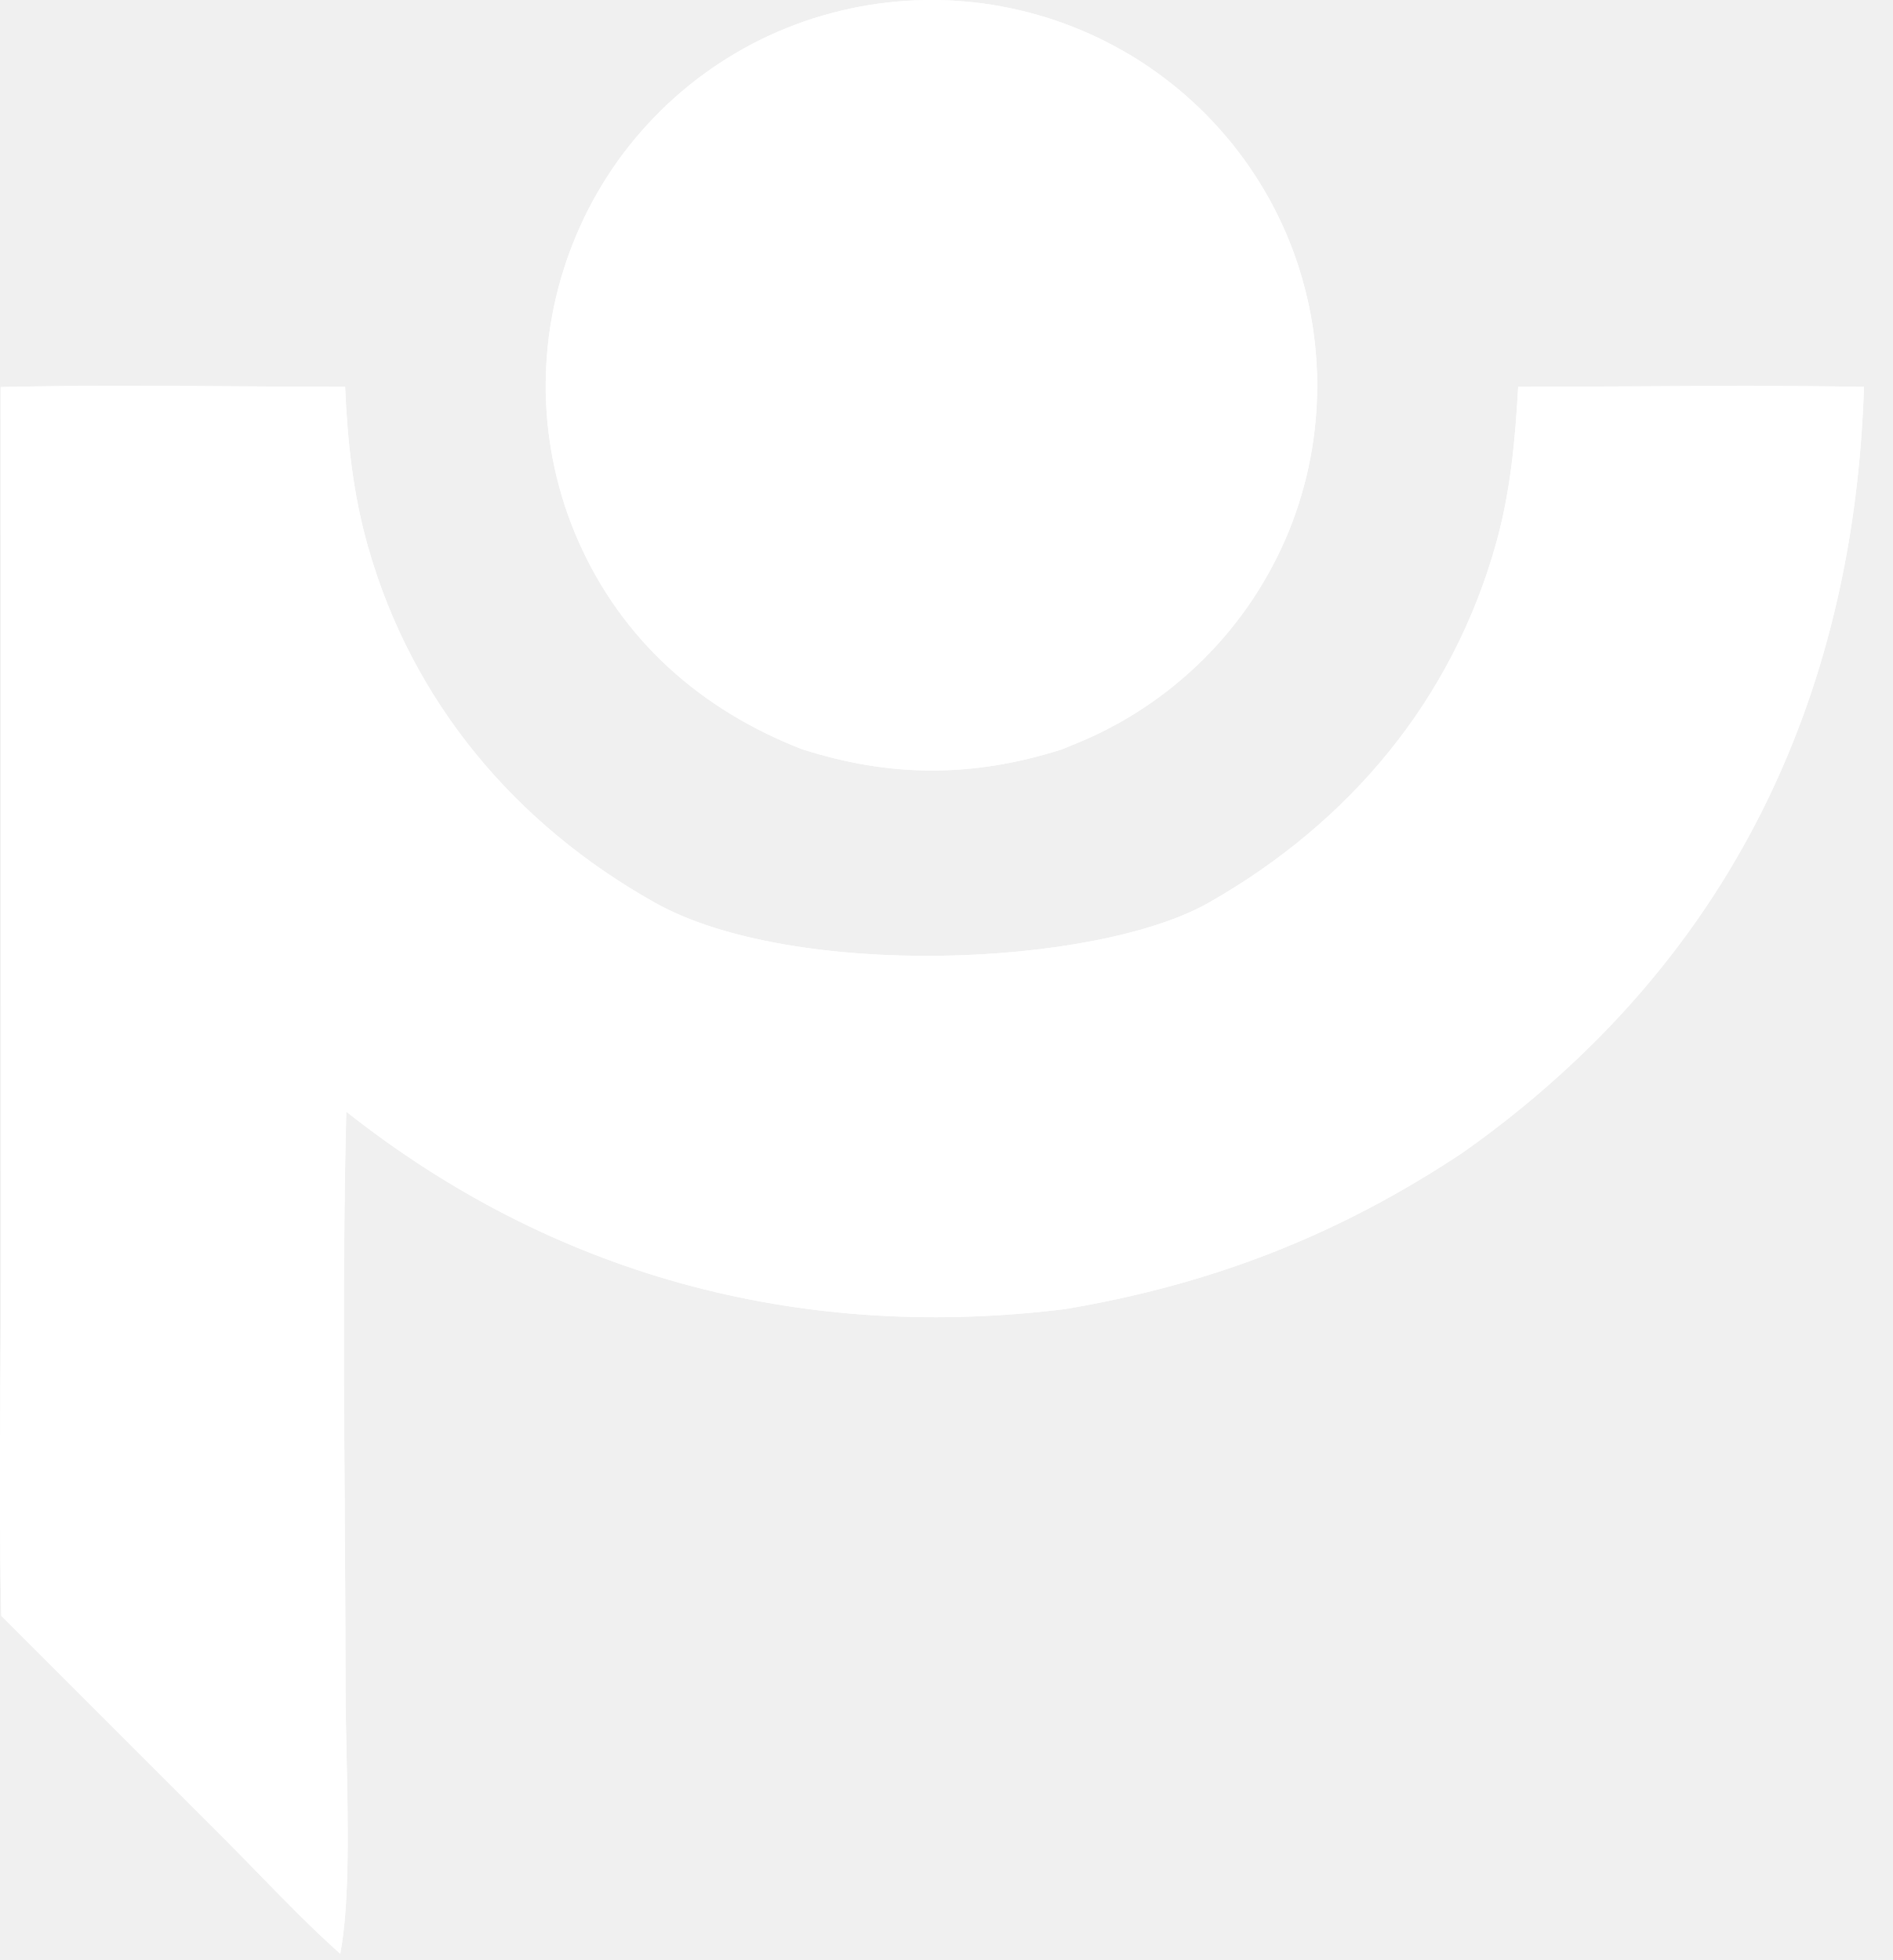
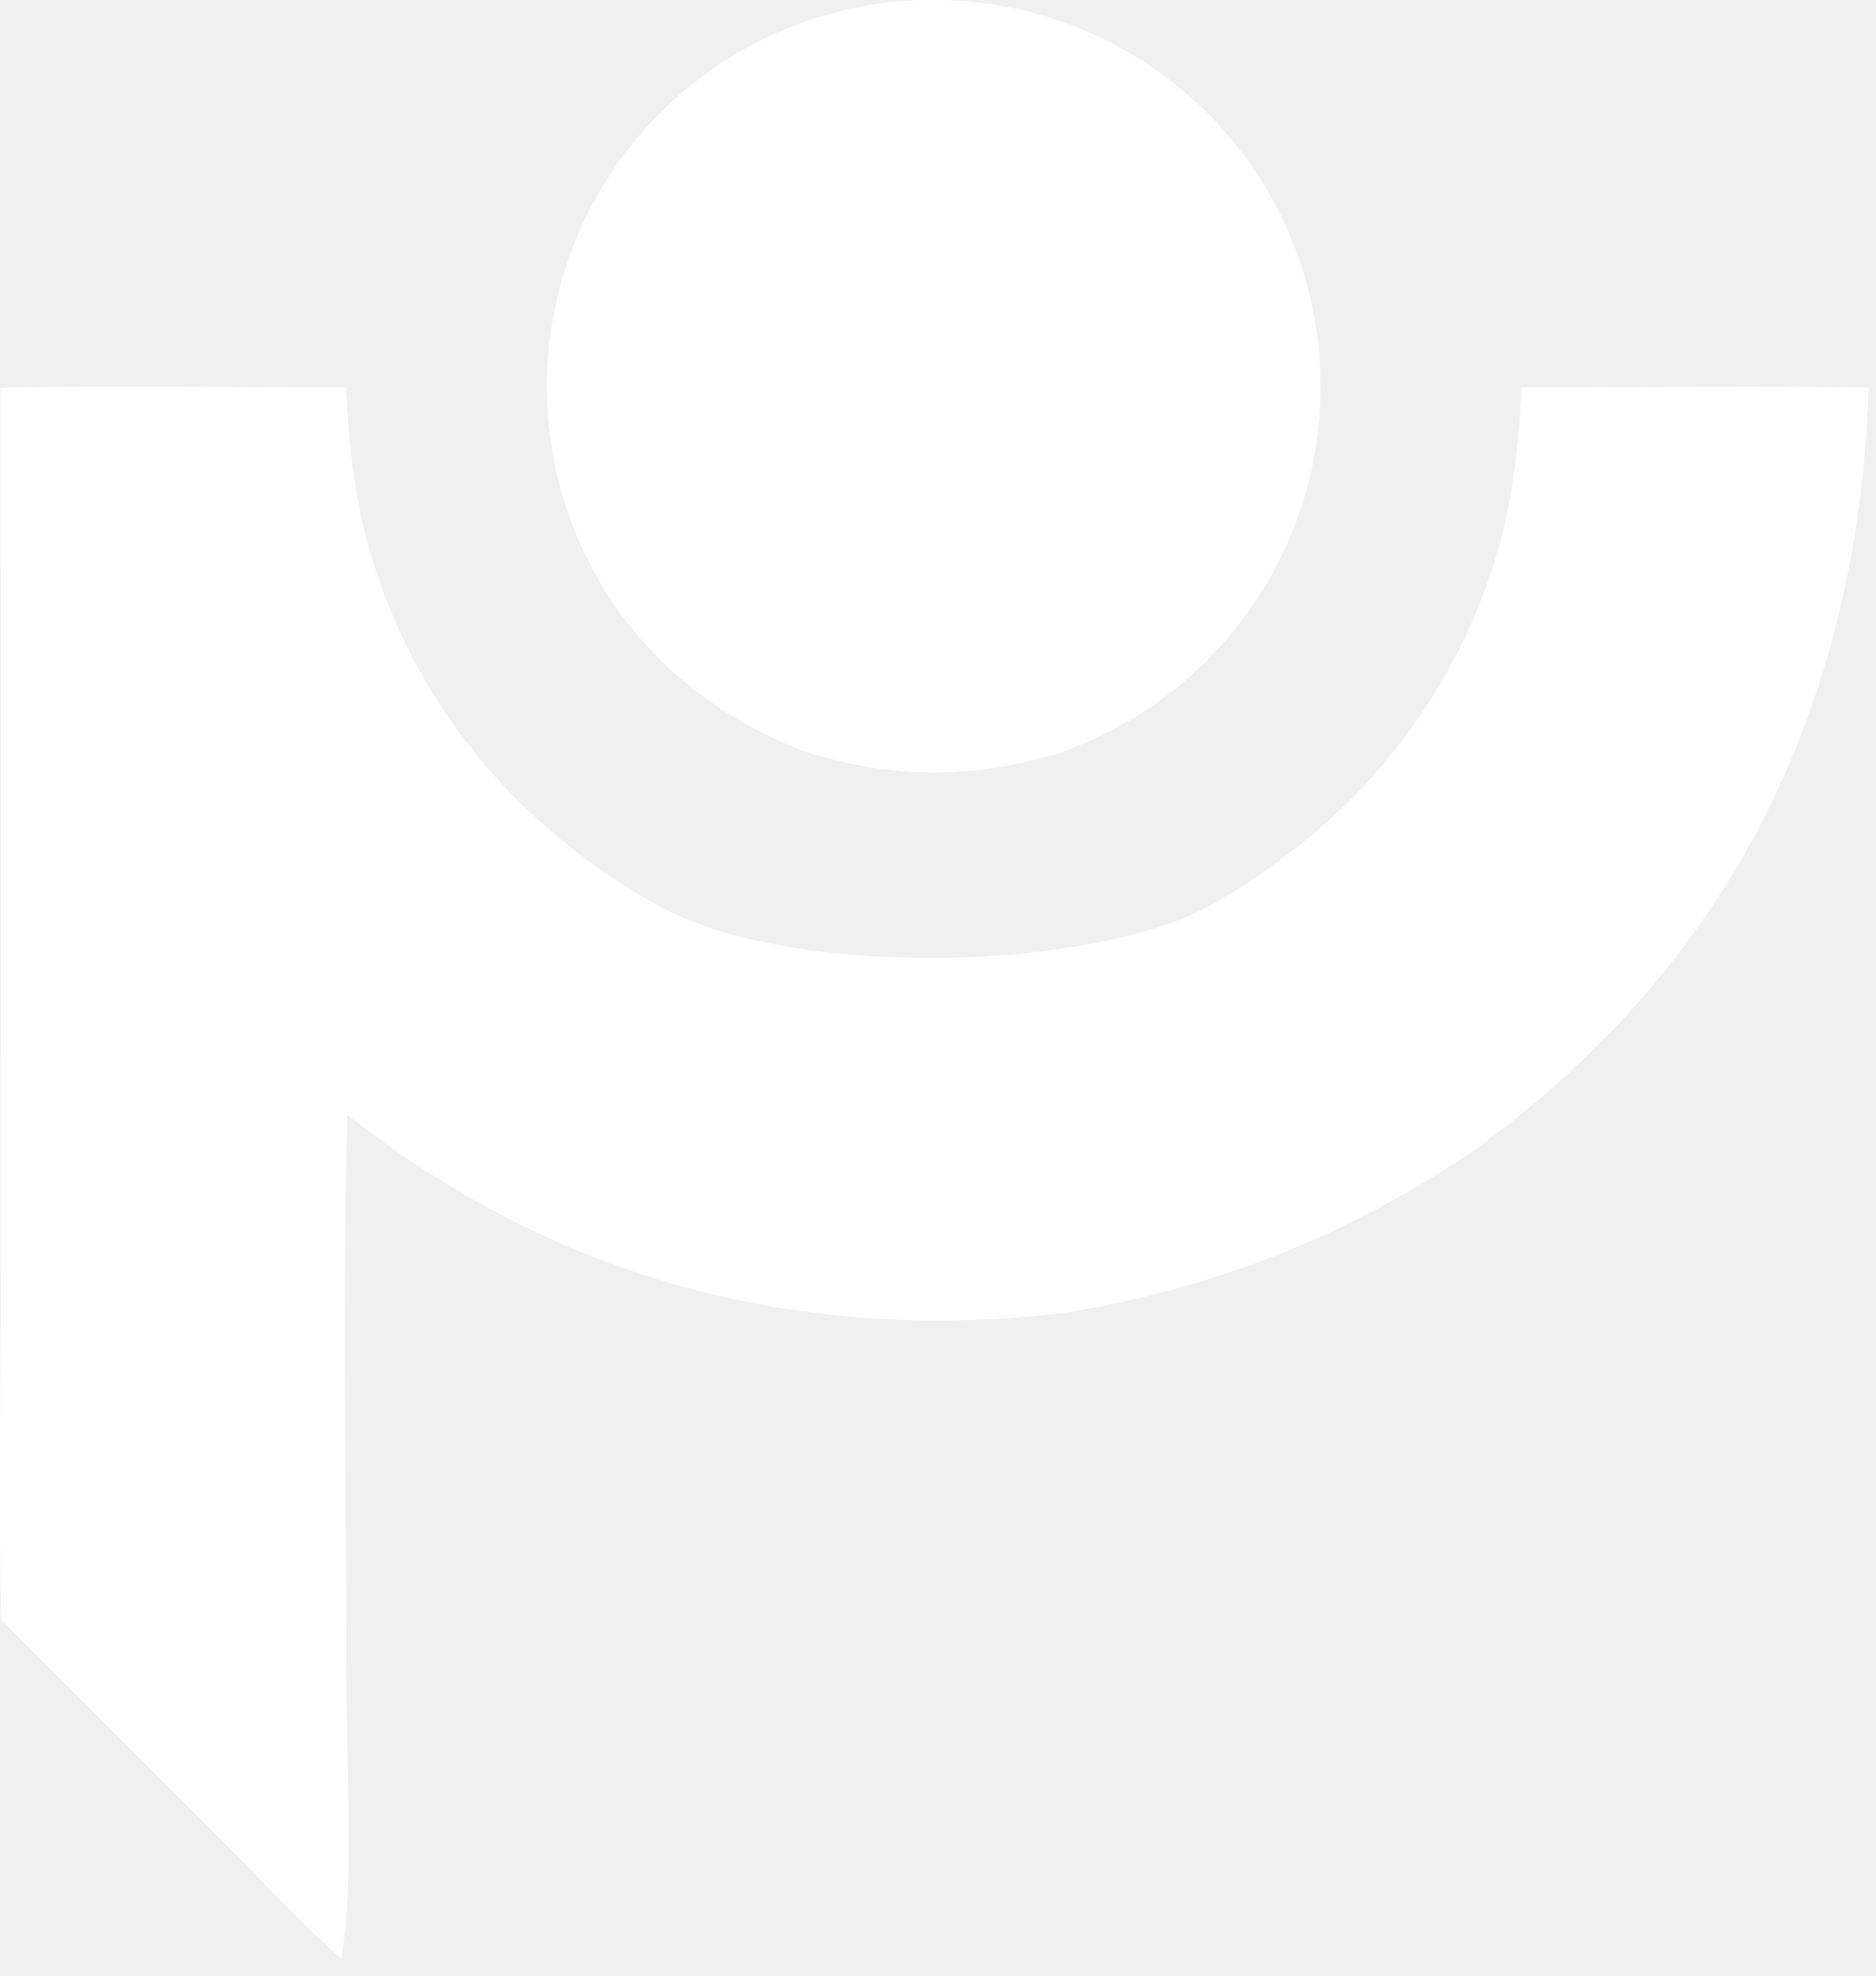
- <svg xmlns="http://www.w3.org/2000/svg" width="28" height="29" viewBox="0 0 28 29" fill="none">
-   <path d="M11.855 11.082C10.373 10.503 9.21 9.481 8.559 8.014C8.521 7.928 8.485 7.841 8.451 7.752C8.417 7.664 8.386 7.575 8.356 7.486C8.327 7.396 8.3 7.306 8.275 7.215C8.25 7.124 8.227 7.032 8.207 6.94C8.187 6.848 8.168 6.755 8.153 6.662C8.137 6.569 8.124 6.476 8.112 6.382C8.101 6.289 8.092 6.195 8.086 6.101C8.079 6.007 8.075 5.912 8.073 5.818C8.072 5.724 8.072 5.629 8.075 5.535C8.078 5.441 8.083 5.347 8.091 5.253C8.098 5.159 8.108 5.065 8.12 4.971C8.132 4.878 8.147 4.784 8.164 4.692C8.18 4.599 8.199 4.506 8.221 4.415C8.242 4.323 8.266 4.231 8.292 4.141C8.318 4.05 8.346 3.96 8.376 3.871C8.406 3.781 8.439 3.693 8.474 3.605C8.508 3.518 8.544 3.432 8.583 3.347C8.621 3.262 8.662 3.178 8.704 3.095C8.747 3.012 8.791 2.93 8.838 2.849C8.885 2.768 8.933 2.688 8.984 2.61C9.034 2.531 9.087 2.454 9.141 2.378C9.195 2.302 9.251 2.228 9.309 2.155C9.367 2.082 9.427 2.01 9.489 1.94C9.55 1.87 9.614 1.801 9.678 1.734C9.743 1.667 9.81 1.601 9.878 1.537C9.946 1.474 10.016 1.412 10.087 1.351C10.158 1.291 10.231 1.232 10.305 1.175C10.379 1.119 10.454 1.064 10.531 1.01C10.608 0.957 10.686 0.906 10.765 0.857C10.844 0.808 10.925 0.76 11.006 0.715C11.088 0.67 11.171 0.626 11.254 0.585C11.338 0.544 11.423 0.505 11.508 0.468C11.594 0.431 11.681 0.396 11.769 0.363C11.856 0.33 11.944 0.3 12.033 0.271C12.123 0.243 12.212 0.217 12.303 0.193C12.393 0.169 12.484 0.147 12.575 0.127C12.667 0.108 12.758 0.09 12.851 0.075C12.943 0.06 13.036 0.047 13.128 0.037C13.221 0.026 13.314 0.018 13.408 0.012C13.501 0.006 13.594 0.002 13.688 0.001C13.781 -0.001 13.875 0 13.968 0.003C14.062 0.006 14.155 0.012 14.248 0.02C14.341 0.027 14.434 0.037 14.527 0.049C14.62 0.062 14.712 0.076 14.804 0.093C14.896 0.11 14.987 0.129 15.078 0.15C15.169 0.171 15.26 0.195 15.35 0.221C15.44 0.246 15.529 0.274 15.617 0.304C15.706 0.334 15.793 0.366 15.88 0.401C15.968 0.435 16.054 0.472 16.139 0.51C16.225 0.549 16.309 0.59 16.392 0.633C16.476 0.676 16.558 0.721 16.639 0.767C16.72 0.814 16.8 0.863 16.879 0.914C16.958 0.965 17.035 1.018 17.111 1.072C17.187 1.127 17.262 1.184 17.335 1.242C17.409 1.3 17.481 1.36 17.551 1.422C17.621 1.484 17.69 1.548 17.758 1.613C17.825 1.678 17.89 1.745 17.954 1.814C18.018 1.882 18.081 1.952 18.141 2.024C18.202 2.095 18.26 2.168 18.317 2.243C18.374 2.317 18.429 2.393 18.482 2.47C18.535 2.548 18.587 2.626 18.636 2.706C18.685 2.786 18.733 2.866 18.778 2.948C18.823 3.03 18.867 3.114 18.908 3.198C18.949 3.282 18.988 3.367 19.025 3.453C19.062 3.54 19.097 3.627 19.13 3.716C19.162 3.804 19.193 3.893 19.221 3.983C19.249 4.073 19.275 4.164 19.299 4.255C19.323 4.346 19.344 4.438 19.364 4.53C19.383 4.622 19.4 4.715 19.415 4.808C19.429 4.901 19.442 4.994 19.452 5.088C19.462 5.182 19.47 5.276 19.475 5.37C19.481 5.464 19.484 5.558 19.485 5.652C19.486 5.746 19.484 5.84 19.48 5.935C19.477 6.029 19.471 6.123 19.462 6.217C19.454 6.31 19.443 6.404 19.43 6.497C19.417 6.591 19.402 6.684 19.384 6.776C19.366 6.869 19.347 6.961 19.325 7.052C19.302 7.144 19.278 7.235 19.251 7.325C19.225 7.416 19.196 7.505 19.165 7.594C19.134 7.683 19.101 7.772 19.065 7.859C19.029 7.947 18.991 8.035 18.95 8.122C18.91 8.208 18.867 8.294 18.822 8.378C18.777 8.463 18.73 8.546 18.681 8.628C18.632 8.71 18.581 8.791 18.528 8.871C18.475 8.951 18.42 9.029 18.363 9.106C18.305 9.182 18.247 9.258 18.186 9.332C18.125 9.406 18.062 9.478 17.998 9.549C17.934 9.619 17.867 9.689 17.8 9.756C17.732 9.824 17.662 9.889 17.591 9.953C17.52 10.017 17.447 10.079 17.373 10.14C17.299 10.2 17.223 10.259 17.146 10.315C17.069 10.372 16.99 10.426 16.91 10.479C16.831 10.532 16.749 10.582 16.667 10.631C16.584 10.68 16.501 10.726 16.416 10.77C16.331 10.815 16.246 10.857 16.159 10.897C16.072 10.937 15.984 10.975 15.895 11.011C15.831 11.038 15.766 11.064 15.701 11.09C14.39 11.506 13.162 11.505 11.855 11.082Z" fill="white" />
-   <path fill-rule="evenodd" clip-rule="evenodd" d="M3.516 5.716H3.516C2.347 5.708 1.176 5.7 0.01 5.727L0.017 18.31C0.017 18.916 0.013 19.523 0.008 20.131C-0 21.39 -0.009 22.651 0.019 23.907L3.311 27.2C3.482 27.371 3.652 27.546 3.823 27.721C4.218 28.127 4.615 28.535 5.033 28.907C5.175 28.168 5.148 26.951 5.126 25.936C5.119 25.605 5.112 25.295 5.112 25.03C5.111 24.173 5.105 23.316 5.1 22.457C5.1 22.457 5.1 22.457 5.1 22.457C5.086 20.453 5.073 18.447 5.122 16.448C8.174 18.861 11.781 19.832 15.639 19.383C15.68 19.378 15.722 19.373 15.764 19.368C17.936 19 19.795 18.277 21.629 17.06C22.217 16.647 22.773 16.194 23.296 15.701C26.139 13.02 27.449 9.574 27.573 5.724C26.424 5.704 25.272 5.71 24.12 5.717C24.12 5.717 24.12 5.717 24.12 5.717C23.566 5.72 23.012 5.722 22.458 5.723C22.414 6.504 22.345 7.268 22.135 8.025C21.49 10.351 19.969 12.167 17.886 13.353C16.195 14.316 11.71 14.492 9.686 13.355C7.622 12.197 6.097 10.386 5.445 8.094C5.222 7.314 5.14 6.531 5.105 5.723C4.576 5.723 4.046 5.719 3.516 5.716L3.516 5.716Z" fill="white" />
-   <path fill-rule="evenodd" clip-rule="evenodd" d="M11.855 11.082C10.373 10.503 9.21 9.481 8.559 8.014C8.521 7.928 8.485 7.841 8.451 7.752C8.417 7.664 8.386 7.575 8.356 7.486C8.327 7.396 8.3 7.306 8.275 7.215C8.25 7.124 8.227 7.032 8.207 6.94C8.187 6.848 8.168 6.755 8.153 6.662C8.137 6.569 8.124 6.476 8.112 6.382C8.101 6.289 8.092 6.195 8.086 6.101C8.079 6.007 8.075 5.912 8.073 5.818C8.072 5.724 8.072 5.629 8.075 5.535C8.078 5.441 8.083 5.347 8.091 5.253C8.098 5.159 8.108 5.065 8.12 4.971C8.132 4.878 8.147 4.784 8.164 4.692C8.18 4.599 8.199 4.506 8.221 4.415C8.242 4.323 8.266 4.231 8.292 4.141C8.318 4.05 8.346 3.96 8.376 3.871C8.406 3.781 8.439 3.693 8.474 3.605C8.508 3.518 8.544 3.432 8.583 3.347C8.621 3.262 8.662 3.178 8.704 3.095C8.747 3.012 8.791 2.93 8.838 2.849C8.885 2.768 8.933 2.688 8.984 2.61C9.034 2.531 9.087 2.454 9.141 2.378C9.195 2.302 9.251 2.228 9.309 2.155C9.367 2.082 9.427 2.01 9.489 1.94C9.55 1.87 9.614 1.801 9.678 1.734C9.743 1.667 9.81 1.601 9.878 1.537C9.946 1.474 10.016 1.412 10.087 1.351C10.158 1.291 10.231 1.232 10.305 1.175C10.379 1.119 10.454 1.064 10.531 1.01C10.608 0.957 10.686 0.906 10.765 0.857C10.844 0.808 10.925 0.76 11.006 0.715C11.088 0.67 11.171 0.626 11.254 0.585C11.338 0.544 11.423 0.505 11.508 0.468C11.594 0.431 11.681 0.396 11.769 0.363C11.856 0.33 11.944 0.3 12.033 0.271C12.123 0.243 12.212 0.217 12.303 0.193C12.393 0.169 12.484 0.147 12.575 0.127C12.667 0.108 12.758 0.09 12.851 0.075C12.943 0.06 13.036 0.047 13.128 0.037C13.221 0.026 13.314 0.018 13.408 0.012C13.501 0.006 13.594 0.002 13.688 0.001C13.781 -0.001 13.875 0 13.968 0.003C14.062 0.006 14.155 0.012 14.248 0.02C14.341 0.027 14.434 0.037 14.527 0.049C14.62 0.062 14.712 0.076 14.804 0.093C14.896 0.11 14.987 0.129 15.078 0.15C15.169 0.171 15.26 0.195 15.35 0.221C15.44 0.246 15.529 0.274 15.617 0.304C15.706 0.334 15.793 0.366 15.88 0.401C15.968 0.435 16.054 0.472 16.139 0.51C16.225 0.549 16.309 0.59 16.392 0.633C16.476 0.676 16.558 0.721 16.639 0.767C16.72 0.814 16.8 0.863 16.879 0.914C16.958 0.965 17.035 1.018 17.111 1.072C17.187 1.127 17.262 1.184 17.335 1.242C17.409 1.3 17.481 1.36 17.551 1.422C17.621 1.484 17.69 1.548 17.758 1.613C17.825 1.678 17.89 1.745 17.954 1.814C18.018 1.882 18.081 1.952 18.141 2.024C18.202 2.095 18.26 2.168 18.317 2.243C18.374 2.317 18.429 2.393 18.482 2.47C18.535 2.548 18.587 2.626 18.636 2.706C18.685 2.786 18.733 2.866 18.778 2.948C18.823 3.03 18.867 3.114 18.908 3.198C18.949 3.282 18.988 3.367 19.025 3.453C19.062 3.54 19.097 3.627 19.13 3.716C19.162 3.804 19.193 3.893 19.221 3.983C19.249 4.073 19.275 4.164 19.299 4.255C19.323 4.346 19.344 4.438 19.364 4.53C19.383 4.622 19.4 4.715 19.415 4.808C19.429 4.901 19.442 4.994 19.452 5.088C19.462 5.182 19.47 5.276 19.475 5.37C19.481 5.464 19.484 5.558 19.485 5.652C19.486 5.746 19.484 5.84 19.48 5.935C19.477 6.029 19.471 6.123 19.462 6.217C19.454 6.31 19.443 6.404 19.43 6.497C19.417 6.591 19.402 6.684 19.384 6.776C19.366 6.869 19.347 6.961 19.325 7.052C19.302 7.144 19.278 7.235 19.251 7.325C19.225 7.416 19.196 7.505 19.165 7.594C19.134 7.683 19.101 7.772 19.065 7.859C19.029 7.947 18.991 8.035 18.95 8.122C18.91 8.208 18.867 8.294 18.822 8.378C18.777 8.463 18.73 8.546 18.681 8.628C18.632 8.71 18.581 8.791 18.528 8.871C18.475 8.951 18.42 9.029 18.363 9.106C18.305 9.182 18.247 9.258 18.186 9.332C18.125 9.406 18.062 9.478 17.998 9.549C17.934 9.619 17.867 9.689 17.8 9.756C17.732 9.824 17.662 9.889 17.591 9.953C17.52 10.017 17.447 10.079 17.373 10.14C17.299 10.2 17.223 10.259 17.146 10.315C17.069 10.372 16.99 10.426 16.91 10.479C16.831 10.532 16.749 10.582 16.667 10.631C16.584 10.68 16.501 10.726 16.416 10.77C16.331 10.815 16.246 10.857 16.159 10.897C16.072 10.937 15.984 10.975 15.895 11.011C15.831 11.038 15.766 11.064 15.701 11.09C14.39 11.506 13.162 11.505 11.855 11.082ZM9.686 13.355C7.622 12.197 6.097 10.386 5.445 8.094C5.222 7.314 5.14 6.531 5.105 5.723C4.576 5.723 4.046 5.719 3.516 5.716L3.516 5.716H3.516C2.347 5.708 1.176 5.7 0.01 5.727L0.017 18.31C0.017 18.916 0.013 19.523 0.008 20.131C-0 21.39 -0.009 22.651 0.019 23.907L3.311 27.2C3.482 27.371 3.652 27.546 3.823 27.721C4.218 28.127 4.615 28.535 5.033 28.907C5.175 28.168 5.148 26.951 5.126 25.936C5.119 25.605 5.112 25.295 5.112 25.03C5.111 24.173 5.105 23.316 5.1 22.457L5.1 22.457C5.086 20.453 5.073 18.447 5.122 16.448C8.174 18.861 11.781 19.832 15.639 19.383C15.68 19.378 15.722 19.373 15.764 19.368C17.936 19 19.795 18.277 21.629 17.06C22.217 16.647 22.773 16.194 23.296 15.701C26.139 13.02 27.449 9.574 27.573 5.724C26.424 5.704 25.272 5.71 24.12 5.717L24.12 5.717C23.566 5.72 23.012 5.722 22.458 5.723C22.414 6.504 22.345 7.268 22.135 8.025C21.49 10.351 19.969 12.167 17.886 13.353C16.195 14.316 11.71 14.492 9.686 13.355Z" fill="white" />
+ <svg xmlns="http://www.w3.org/2000/svg" width="93" height="98" viewBox="0 0 93 98" fill="none">
+   <path d="M39.832 37.237C34.852 35.291 30.947 31.857 28.758 26.927C28.63 26.637 28.51 26.344 28.396 26.048C28.282 25.752 28.176 25.454 28.078 25.152C27.979 24.851 27.887 24.548 27.804 24.242C27.72 23.936 27.644 23.628 27.576 23.319C27.507 23.009 27.446 22.698 27.393 22.386C27.34 22.073 27.295 21.76 27.258 21.445C27.22 21.13 27.19 20.815 27.168 20.498C27.146 20.182 27.133 19.866 27.127 19.549C27.12 19.232 27.122 18.915 27.132 18.598C27.141 18.281 27.159 17.965 27.184 17.649C27.209 17.333 27.242 17.018 27.284 16.703C27.324 16.389 27.373 16.076 27.429 15.764C27.486 15.452 27.55 15.142 27.622 14.833C27.694 14.524 27.773 14.217 27.86 13.913C27.947 13.608 28.041 13.305 28.143 13.005C28.246 12.705 28.355 12.408 28.472 12.113C28.587 11.821 28.709 11.532 28.838 11.246C28.967 10.961 29.103 10.678 29.246 10.399C29.389 10.12 29.539 9.844 29.696 9.573C29.852 9.301 30.015 9.033 30.185 8.77C30.355 8.506 30.531 8.247 30.714 7.992C30.896 7.736 31.085 7.486 31.28 7.24C31.475 6.994 31.676 6.754 31.882 6.518C32.089 6.282 32.301 6.051 32.519 5.826C32.737 5.6 32.961 5.38 33.19 5.166C33.419 4.952 33.653 4.743 33.892 4.54C34.131 4.337 34.375 4.14 34.624 3.949C34.873 3.758 35.126 3.574 35.384 3.395C35.642 3.217 35.904 3.045 36.17 2.879C36.437 2.714 36.707 2.555 36.981 2.403C37.255 2.25 37.533 2.105 37.815 1.966C38.096 1.828 38.38 1.696 38.668 1.571C38.957 1.447 39.248 1.33 39.542 1.22C39.837 1.11 40.133 1.007 40.432 0.911C40.732 0.816 41.033 0.728 41.337 0.647C41.64 0.567 41.946 0.493 42.252 0.427C42.56 0.362 42.868 0.303 43.178 0.253C43.488 0.202 43.799 0.159 44.111 0.123C44.423 0.088 44.736 0.06 45.05 0.04C45.363 0.02 45.677 0.007 45.991 0.002C46.305 -0.002 46.619 0 46.933 0.011C47.247 0.021 47.56 0.04 47.873 0.066C48.186 0.092 48.498 0.125 48.81 0.166C49.121 0.208 49.432 0.256 49.74 0.313C50.05 0.369 50.357 0.433 50.663 0.505C50.969 0.576 51.273 0.655 51.575 0.741C51.877 0.827 52.176 0.921 52.474 1.022C52.771 1.123 53.066 1.231 53.358 1.347C53.651 1.462 53.941 1.585 54.228 1.715C54.515 1.845 54.798 1.983 55.078 2.127C55.358 2.271 55.635 2.421 55.907 2.579C56.18 2.736 56.449 2.901 56.713 3.072C56.978 3.242 57.238 3.42 57.494 3.603C57.749 3.787 58.001 3.977 58.247 4.173C58.494 4.369 58.735 4.571 58.972 4.779C59.208 4.987 59.439 5.201 59.665 5.42C59.891 5.639 60.112 5.864 60.327 6.094C60.542 6.324 60.751 6.56 60.954 6.8C61.157 7.041 61.355 7.286 61.546 7.536C61.737 7.786 61.922 8.041 62.101 8.301C62.279 8.56 62.452 8.824 62.617 9.092C62.783 9.359 62.942 9.631 63.094 9.907C63.246 10.182 63.392 10.462 63.531 10.744C63.669 11.027 63.801 11.313 63.925 11.603C64.049 11.894 64.166 12.188 64.275 12.485C64.385 12.782 64.488 13.082 64.582 13.384C64.677 13.686 64.765 13.99 64.845 14.296C64.925 14.603 64.997 14.911 65.062 15.22C65.126 15.53 65.184 15.842 65.233 16.154C65.282 16.467 65.324 16.781 65.358 17.096C65.392 17.41 65.418 17.726 65.437 18.042C65.455 18.358 65.466 18.674 65.469 18.991C65.472 19.307 65.467 19.624 65.454 19.94C65.441 20.256 65.421 20.572 65.393 20.888C65.364 21.203 65.328 21.518 65.285 21.831C65.241 22.145 65.19 22.457 65.131 22.768C65.071 23.079 65.005 23.388 64.93 23.696C64.856 24.004 64.774 24.309 64.685 24.613C64.595 24.917 64.499 25.218 64.394 25.517C64.29 25.816 64.178 26.113 64.06 26.406C63.938 26.703 63.809 26.998 63.673 27.289C63.536 27.58 63.392 27.867 63.241 28.151C63.091 28.435 62.933 28.715 62.768 28.991C62.603 29.267 62.431 29.539 62.253 29.806C62.075 30.074 61.89 30.337 61.698 30.595C61.507 30.853 61.309 31.106 61.104 31.355C60.9 31.603 60.69 31.846 60.474 32.084C60.257 32.322 60.035 32.554 59.807 32.78C59.579 33.007 59.346 33.228 59.107 33.443C58.867 33.658 58.623 33.867 58.374 34.069C58.124 34.272 57.87 34.469 57.611 34.659C57.351 34.849 57.087 35.032 56.819 35.209C56.551 35.386 56.278 35.556 56.001 35.72C55.724 35.883 55.443 36.039 55.158 36.189C54.873 36.338 54.585 36.48 54.293 36.614C54.002 36.749 53.707 36.877 53.408 36.997C53.191 37.087 52.973 37.175 52.755 37.261C48.352 38.661 44.225 38.656 39.832 37.237Z" fill="white" />
+   <path fill-rule="evenodd" clip-rule="evenodd" d="M11.813 19.204H11.813C7.885 19.179 3.952 19.154 0.033 19.243L0.056 61.522C0.056 63.558 0.042 65.598 0.028 67.639C-0.001 71.871 -0.03 76.107 0.065 80.329L11.124 91.392C11.698 91.967 12.27 92.554 12.844 93.143C14.171 94.506 15.507 95.878 16.91 97.128C17.388 94.643 17.299 90.555 17.224 87.146C17.2 86.032 17.177 84.991 17.176 84.101C17.173 81.223 17.154 78.34 17.134 75.456C17.134 75.456 17.134 75.455 17.134 75.454C17.089 68.722 17.044 61.981 17.209 55.266C27.466 63.373 39.584 66.637 52.546 65.128C52.686 65.112 52.826 65.094 52.965 65.075C60.264 63.839 66.51 61.411 72.673 57.321C74.649 55.933 76.516 54.412 78.274 52.757C87.827 43.748 92.229 32.168 92.647 19.234C88.785 19.166 84.913 19.187 81.044 19.208C81.043 19.208 81.043 19.208 81.042 19.208C79.18 19.218 77.319 19.228 75.46 19.228C75.311 21.853 75.078 24.42 74.373 26.963C72.208 34.778 67.094 40.882 60.098 44.865C54.415 48.1 39.346 48.692 32.544 44.873C25.611 40.981 20.486 34.896 18.294 27.197C17.547 24.574 17.27 21.945 17.152 19.229C15.375 19.228 13.595 19.216 11.814 19.205L11.813 19.204Z" fill="white" />
+   <path fill-rule="evenodd" clip-rule="evenodd" d="M39.832 37.237C34.852 35.291 30.947 31.857 28.758 26.927C28.63 26.637 28.51 26.344 28.396 26.048C28.282 25.752 28.176 25.454 28.078 25.152C27.979 24.851 27.887 24.548 27.804 24.242C27.72 23.936 27.644 23.628 27.576 23.319C27.507 23.009 27.446 22.698 27.393 22.386C27.34 22.073 27.295 21.76 27.258 21.445C27.22 21.13 27.19 20.815 27.168 20.498C27.146 20.182 27.133 19.866 27.127 19.549C27.12 19.232 27.122 18.915 27.132 18.598C27.141 18.281 27.159 17.965 27.184 17.649C27.209 17.333 27.242 17.018 27.284 16.703C27.324 16.389 27.373 16.076 27.429 15.764C27.486 15.452 27.55 15.142 27.622 14.833C27.694 14.524 27.773 14.217 27.86 13.913C27.947 13.608 28.041 13.305 28.143 13.005C28.246 12.705 28.355 12.408 28.472 12.113C28.587 11.821 28.709 11.532 28.838 11.246C28.967 10.961 29.103 10.678 29.246 10.399C29.389 10.12 29.539 9.844 29.696 9.573C29.852 9.301 30.015 9.033 30.185 8.77C30.355 8.506 30.531 8.247 30.714 7.992C30.896 7.736 31.085 7.486 31.28 7.24C31.475 6.994 31.676 6.754 31.882 6.518C32.089 6.282 32.301 6.051 32.519 5.826C32.737 5.6 32.961 5.38 33.19 5.166C33.419 4.952 33.653 4.743 33.892 4.54C34.131 4.337 34.375 4.14 34.624 3.949C34.873 3.758 35.126 3.574 35.384 3.395C35.642 3.217 35.904 3.045 36.17 2.879C36.437 2.714 36.707 2.555 36.981 2.403C37.255 2.25 37.533 2.105 37.815 1.966C38.096 1.828 38.38 1.696 38.668 1.571C38.957 1.447 39.248 1.33 39.542 1.22C39.837 1.11 40.133 1.007 40.432 0.911C40.732 0.816 41.033 0.728 41.337 0.647C41.64 0.567 41.946 0.493 42.252 0.427C42.56 0.362 42.868 0.303 43.178 0.253C43.488 0.202 43.799 0.159 44.111 0.123C44.423 0.088 44.736 0.06 45.05 0.04C45.363 0.02 45.677 0.007 45.991 0.002C46.305 -0.002 46.619 0 46.933 0.011C47.247 0.021 47.56 0.04 47.873 0.066C48.186 0.092 48.498 0.125 48.81 0.166C49.121 0.208 49.432 0.256 49.74 0.313C50.05 0.369 50.357 0.433 50.663 0.505C50.969 0.576 51.273 0.655 51.575 0.741C51.877 0.827 52.176 0.921 52.474 1.022C52.771 1.123 53.066 1.231 53.358 1.347C53.651 1.462 53.941 1.585 54.228 1.715C54.515 1.845 54.798 1.983 55.078 2.127C55.358 2.271 55.635 2.421 55.907 2.579C56.18 2.736 56.449 2.901 56.713 3.072C56.978 3.242 57.238 3.42 57.494 3.603C57.749 3.787 58.001 3.977 58.247 4.173C58.494 4.369 58.735 4.571 58.972 4.779C59.208 4.987 59.439 5.201 59.665 5.42C59.891 5.639 60.112 5.864 60.327 6.094C60.542 6.324 60.751 6.56 60.954 6.8C61.157 7.041 61.355 7.286 61.546 7.536C61.737 7.786 61.922 8.041 62.101 8.301C62.279 8.56 62.452 8.824 62.617 9.092C62.783 9.359 62.942 9.631 63.094 9.907C63.246 10.182 63.392 10.462 63.531 10.744C63.669 11.027 63.801 11.313 63.925 11.603C64.049 11.894 64.166 12.188 64.275 12.485C64.385 12.782 64.488 13.082 64.582 13.384C64.677 13.686 64.765 13.99 64.845 14.296C64.925 14.603 64.997 14.911 65.062 15.22C65.126 15.53 65.184 15.842 65.233 16.154C65.282 16.467 65.324 16.781 65.358 17.096C65.392 17.41 65.418 17.726 65.437 18.042C65.455 18.358 65.466 18.674 65.469 18.991C65.472 19.307 65.467 19.624 65.454 19.94C65.441 20.256 65.421 20.572 65.393 20.888C65.364 21.203 65.328 21.518 65.285 21.831C65.241 22.145 65.19 22.457 65.131 22.768C65.071 23.079 65.005 23.388 64.93 23.696C64.856 24.004 64.774 24.309 64.685 24.613C64.595 24.917 64.499 25.218 64.394 25.517C64.29 25.816 64.178 26.113 64.06 26.406C63.938 26.703 63.809 26.998 63.673 27.289C63.536 27.58 63.392 27.867 63.241 28.151C63.091 28.435 62.933 28.715 62.768 28.991C62.603 29.267 62.431 29.539 62.253 29.806C62.075 30.074 61.89 30.337 61.698 30.595C61.507 30.853 61.309 31.106 61.104 31.355C60.9 31.603 60.69 31.846 60.474 32.084C60.257 32.322 60.035 32.554 59.807 32.78C59.579 33.007 59.346 33.228 59.107 33.443C58.867 33.658 58.623 33.867 58.374 34.069C58.124 34.272 57.87 34.469 57.611 34.659C57.351 34.849 57.087 35.032 56.819 35.209C56.551 35.386 56.278 35.556 56.001 35.72C55.724 35.883 55.443 36.039 55.158 36.189C54.873 36.338 54.585 36.48 54.293 36.614C54.002 36.749 53.707 36.877 53.408 36.997C53.191 37.087 52.973 37.175 52.755 37.261C48.352 38.661 44.225 38.656 39.832 37.237ZM32.544 44.873C25.611 40.981 20.486 34.896 18.294 27.197C17.547 24.574 17.27 21.945 17.152 19.229C15.375 19.228 13.595 19.216 11.814 19.205L11.813 19.204H11.813C7.885 19.179 3.952 19.154 0.033 19.243L0.056 61.522C0.056 63.558 0.042 65.598 0.028 67.639C-0.001 71.871 -0.03 76.107 0.065 80.329L11.124 91.392C11.698 91.967 12.27 92.554 12.844 93.143C14.171 94.506 15.507 95.878 16.91 97.128C17.388 94.643 17.299 90.555 17.224 87.146C17.2 86.032 17.177 84.991 17.176 84.101C17.173 81.223 17.154 78.34 17.134 75.456L17.134 75.454C17.089 68.722 17.044 61.981 17.209 55.266C27.466 63.373 39.584 66.637 52.546 65.128C52.686 65.112 52.826 65.094 52.965 65.075C60.264 63.839 66.51 61.411 72.673 57.321C74.649 55.933 76.516 54.412 78.274 52.757C87.827 43.748 92.229 32.168 92.647 19.234C88.785 19.166 84.913 19.187 81.044 19.208L81.042 19.208C79.18 19.218 77.319 19.228 75.46 19.228C75.311 21.853 75.078 24.42 74.373 26.963C72.208 34.778 67.094 40.882 60.098 44.865C54.415 48.1 39.346 48.692 32.544 44.873Z" fill="white" />
</svg>
